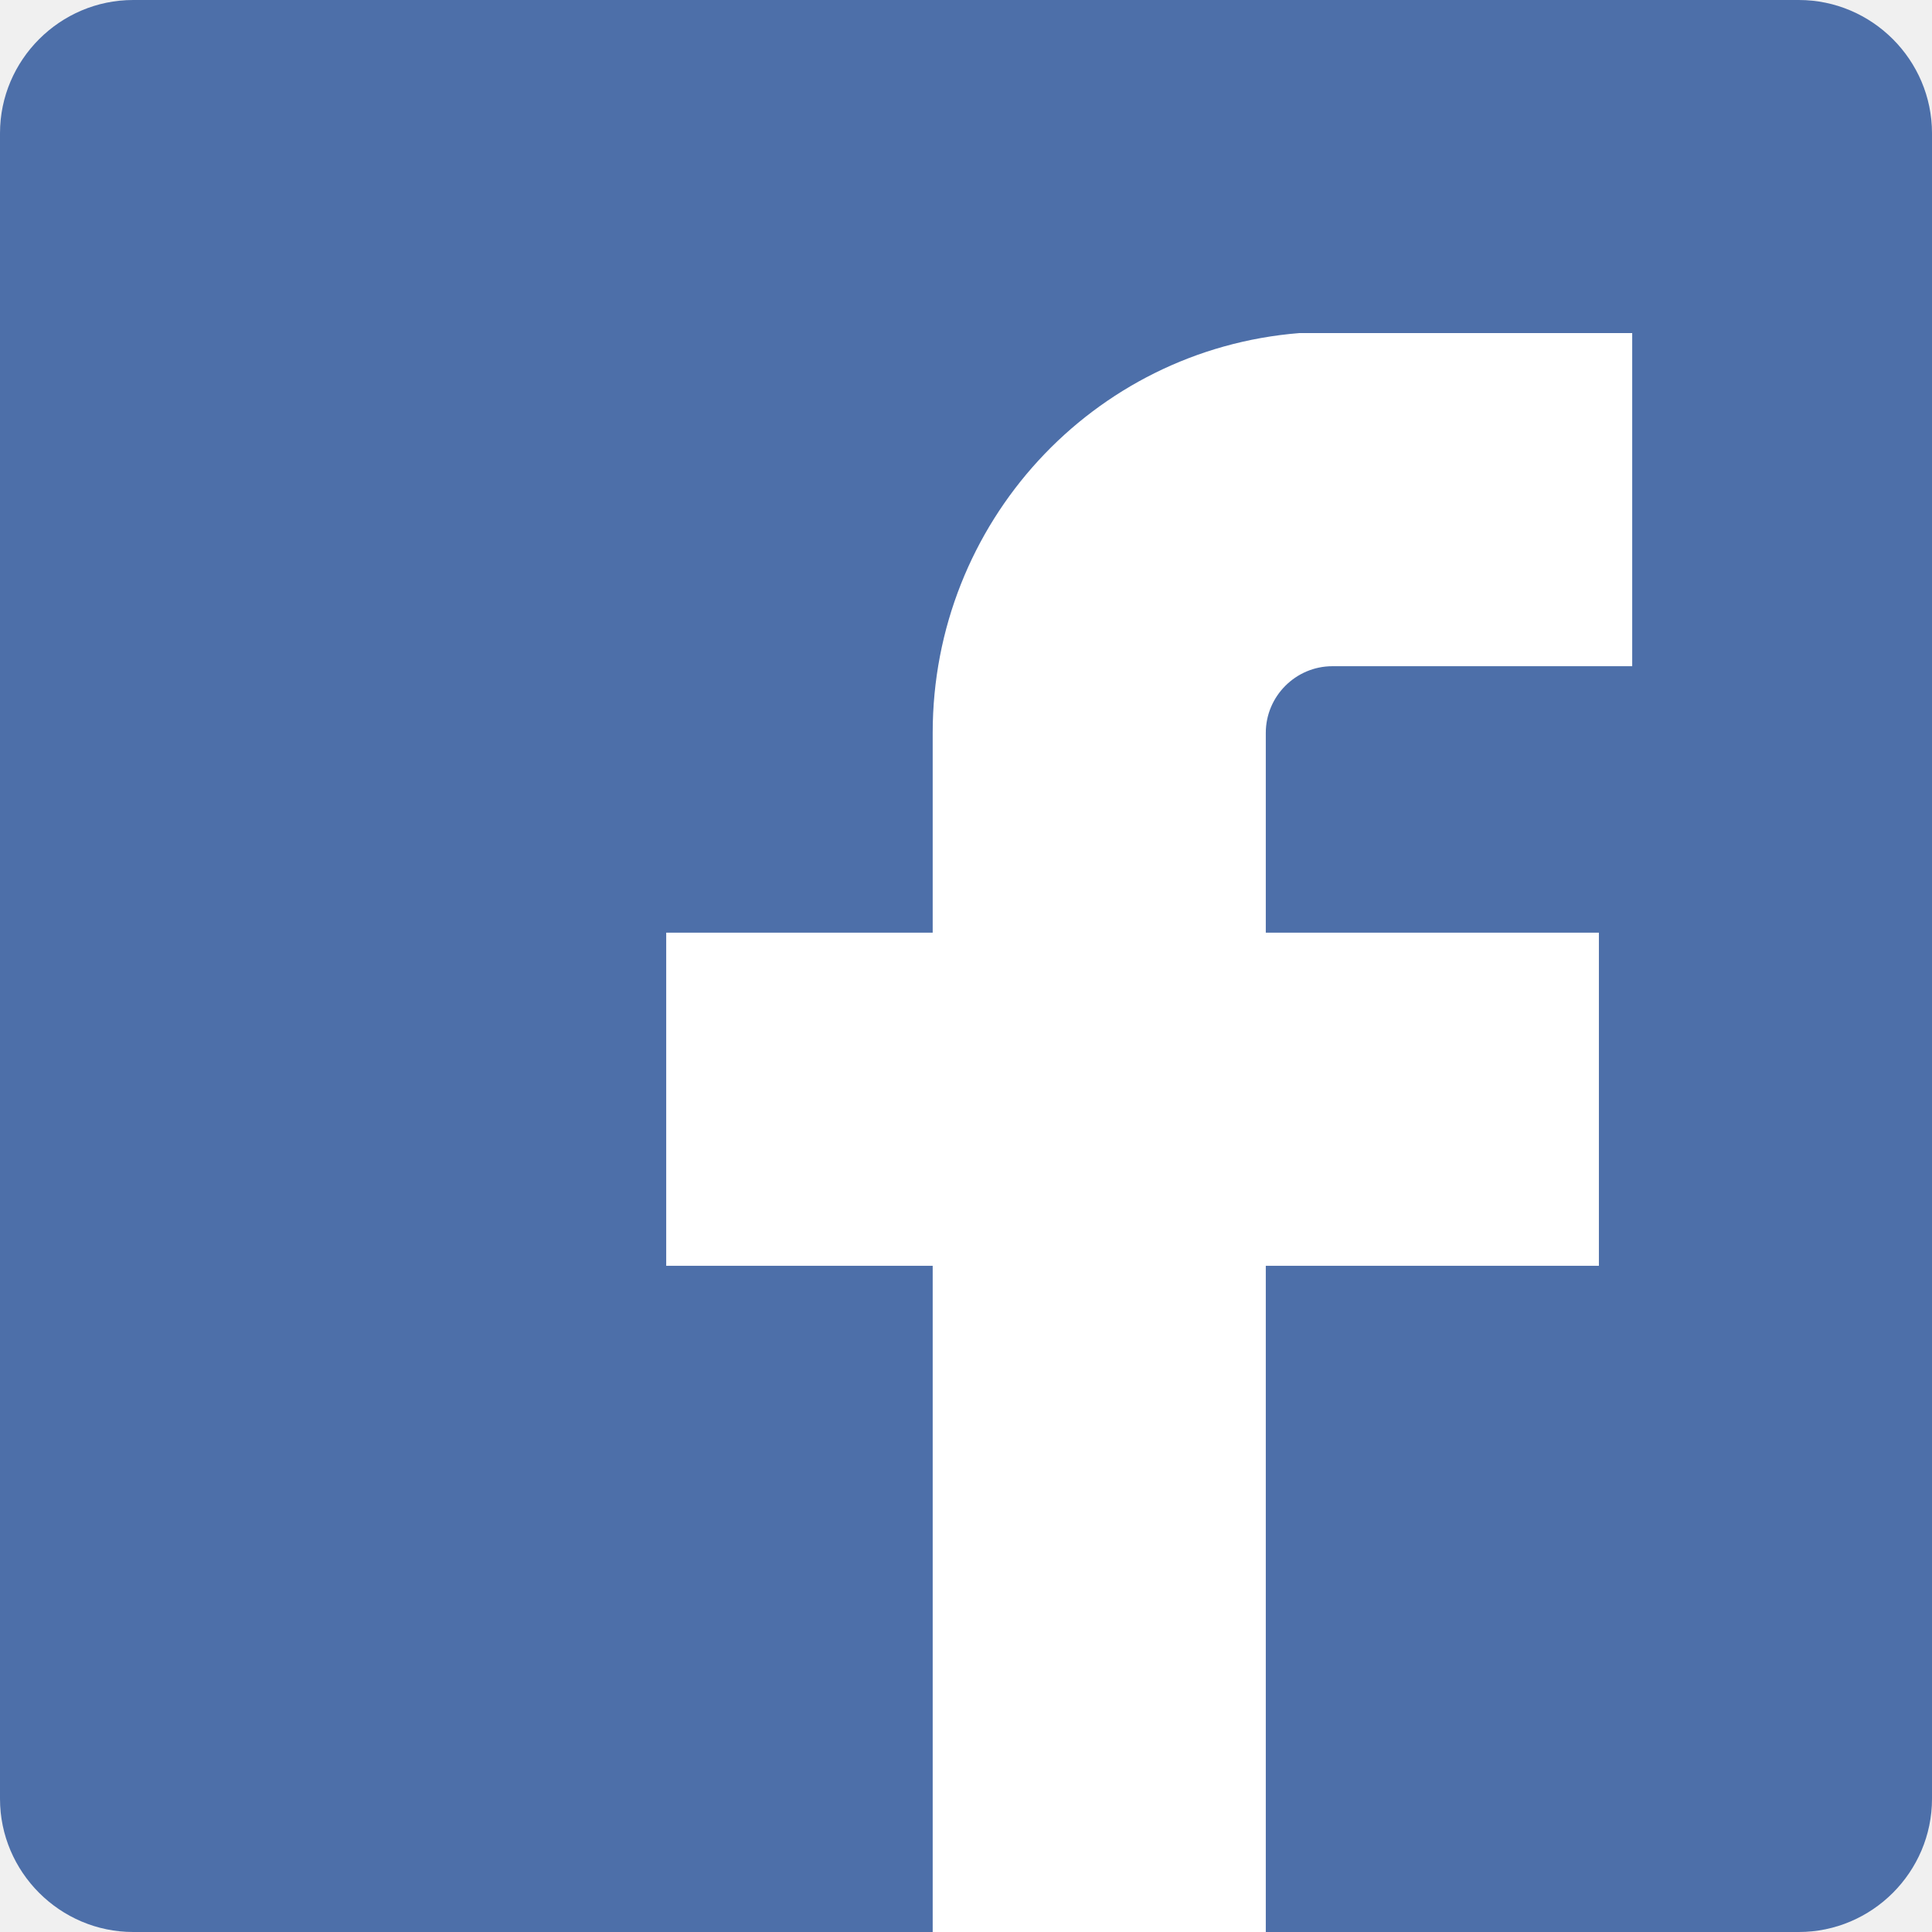
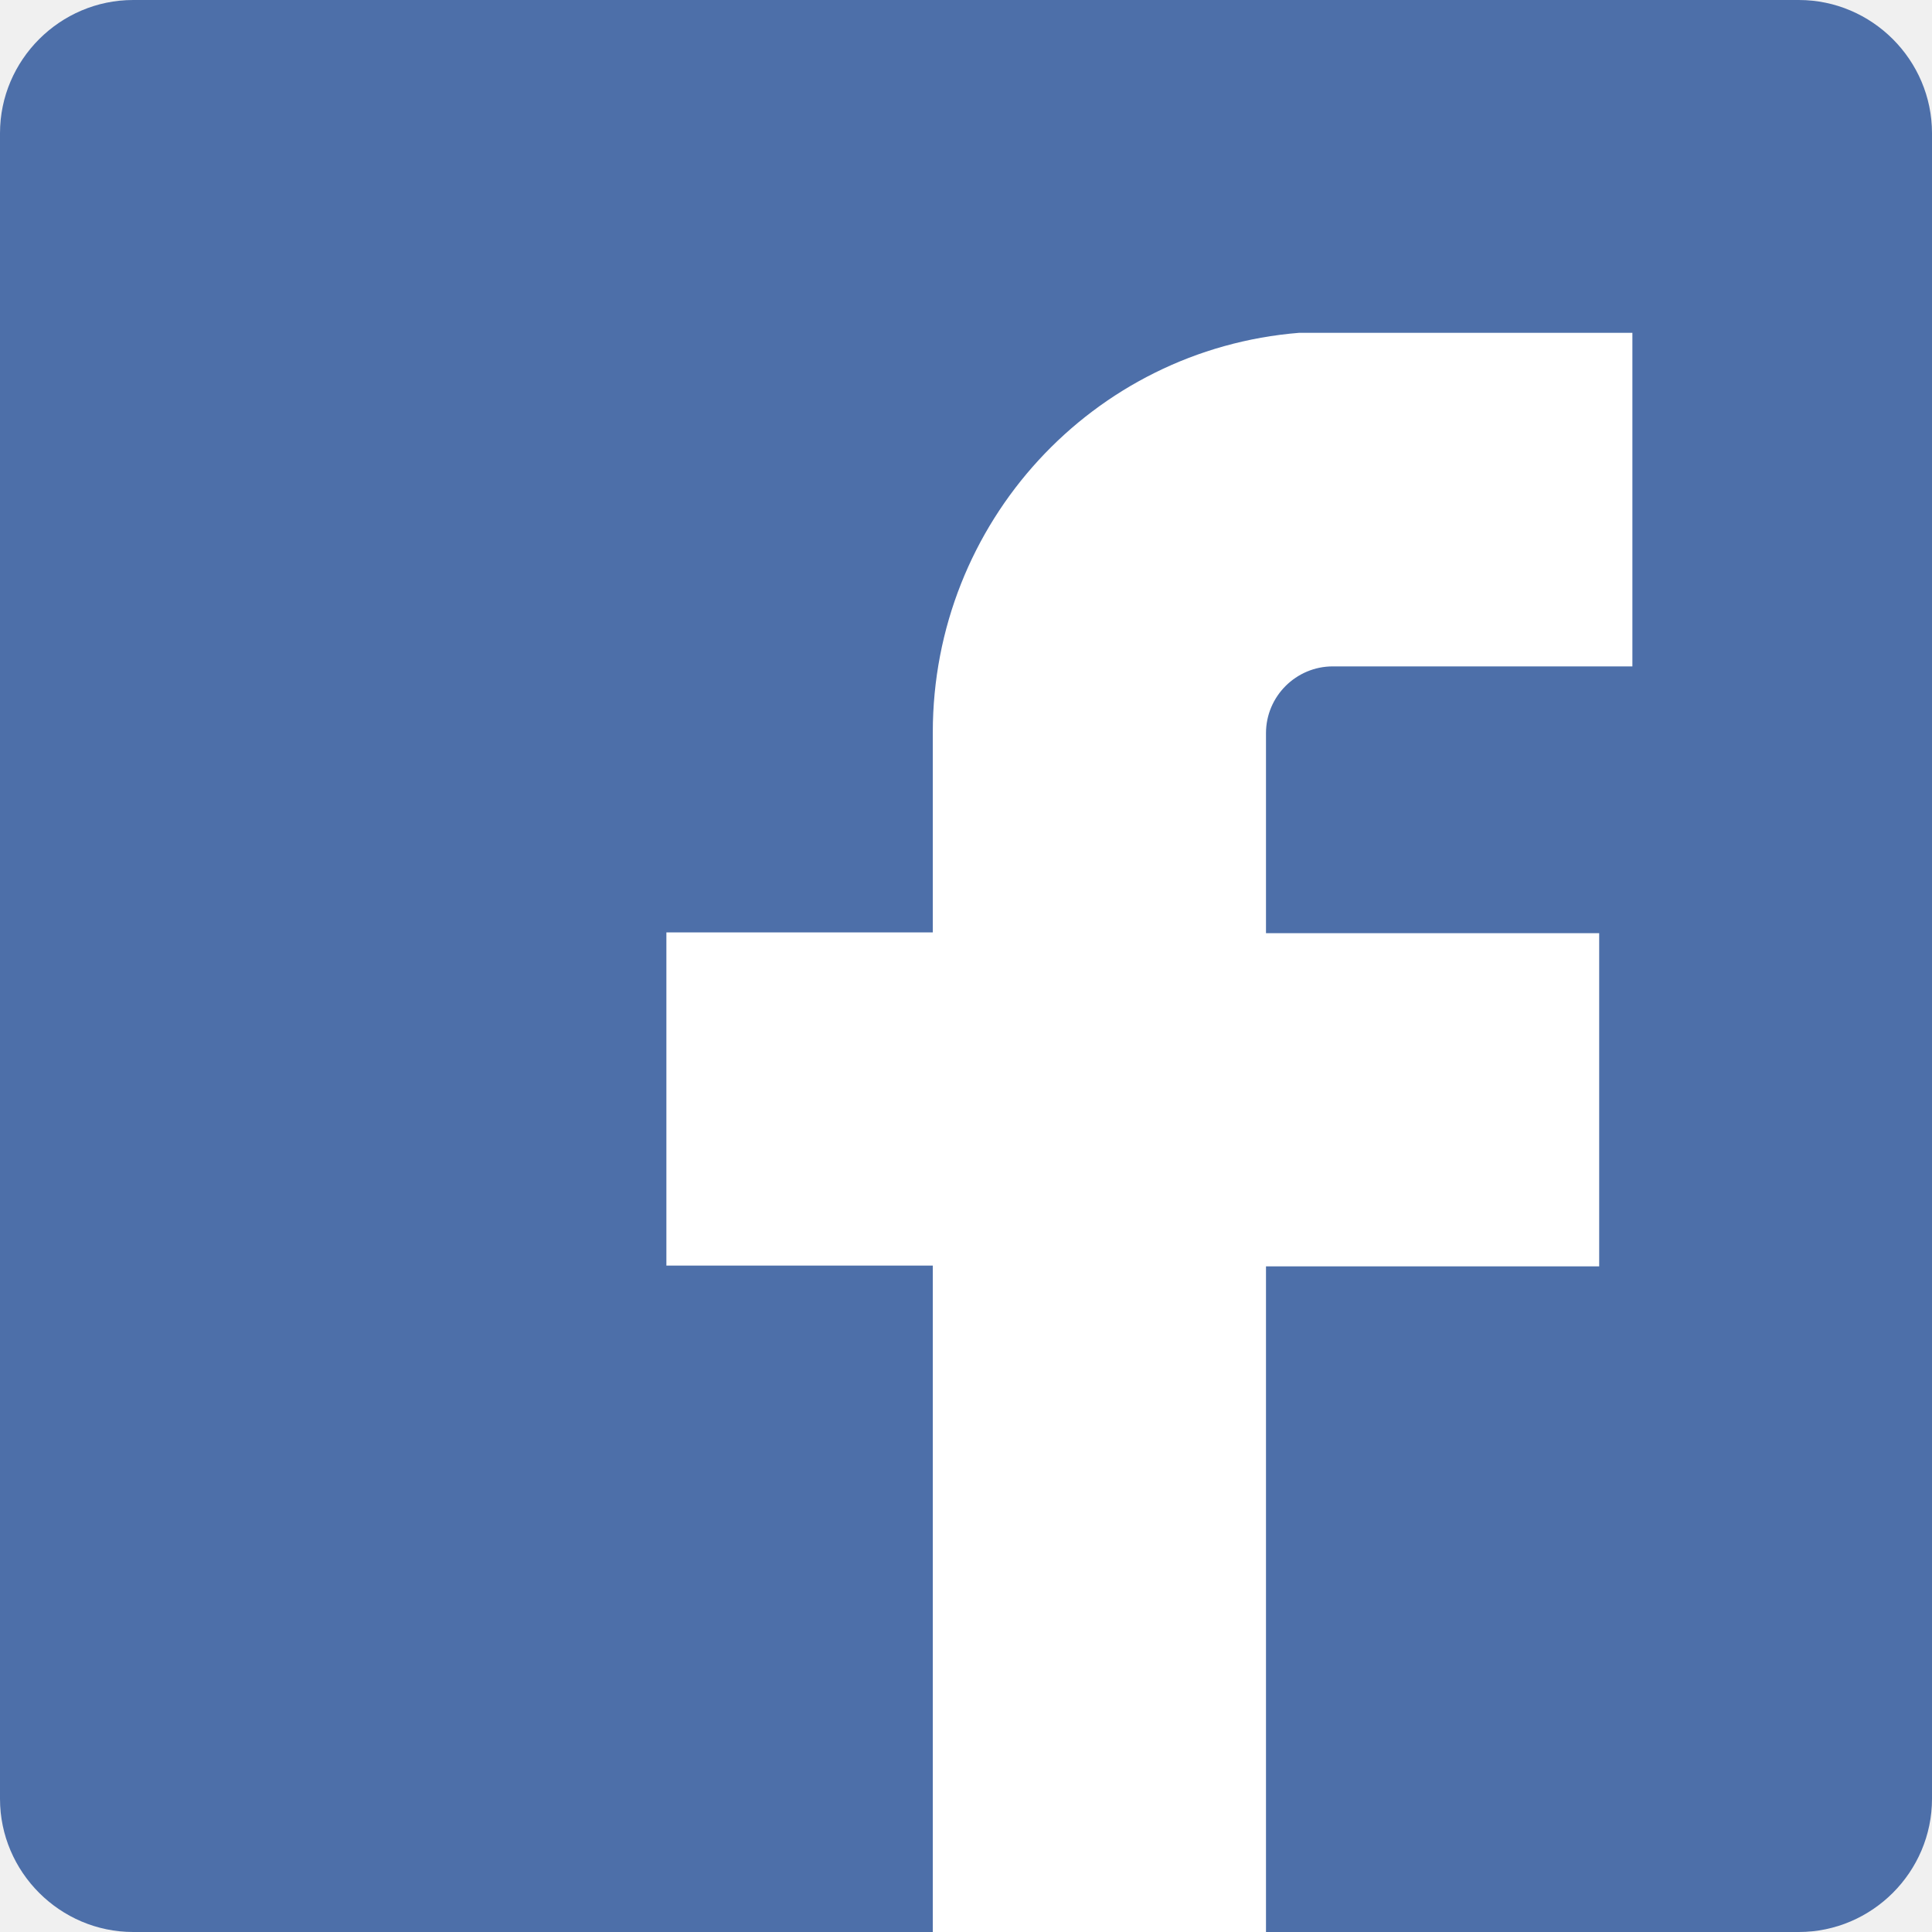
- <svg xmlns="http://www.w3.org/2000/svg" version="1.1" id="Layer_1" x="0px" y="0px" viewBox="0 0 512 512" style="enable-background:new 0 0 512 512;" xml:space="preserve">
-   <path style="fill:#4D6FA9;" d="M476.69,512H35.31C15.89,512,0,496.11,0,476.69V35.31C0,15.89,15.89,0,35.31,0H476.69  C496.11,0,512,15.89,512,35.31V476.69C512,496.11,496.11,512,476.69,512" />
-   <path style="fill:#FFFFFF;" d="M432.552,88.276v88.276h-79.448c-9.71,0-17.655,7.945-17.655,17.655v52.966h88.276v88.276h-88.276  V512h-88.276V335.448h-70.621v-88.276h70.621v-52.966c0-55.614,42.372-101.517,97.103-105.931H432.552z" />
-   <g>
- </g>
-   <g>
- </g>
-   <g>
- </g>
-   <g>
- </g>
-   <g>
- </g>
-   <g>
- </g>
-   <g>
- </g>
-   <g>
- </g>
-   <g>
- </g>
-   <g>
- </g>
-   <g>
- </g>
-   <g>
- </g>
-   <g>
- </g>
-   <g>
- </g>
-   <g>
- </g>
+ <svg xmlns="http://www.w3.org/2000/svg" viewBox="0 0 512 512">
+   <path d="M476.7 512H35.3C15.9 512 0 496.1 0 476.7V35.3C0 15.9 15.9 0 35.3 0H476.7C496.1 0 512 15.9 512 35.3V476.7C512 496.1 496.1 512 476.7 512" fill="#4D6FA9" />
+   <path d="M432.6 88.3v88.3h-79.4c-9.7 0-17.7 7.9-17.7 17.7v53h88.3v88.3h-88.3V512h-88.3V335.4h-70.6v-88.3h70.6v-53c0-55.6 42.4-101.5 97.1-105.9H432.6z" fill="#FFF" />
</svg>
